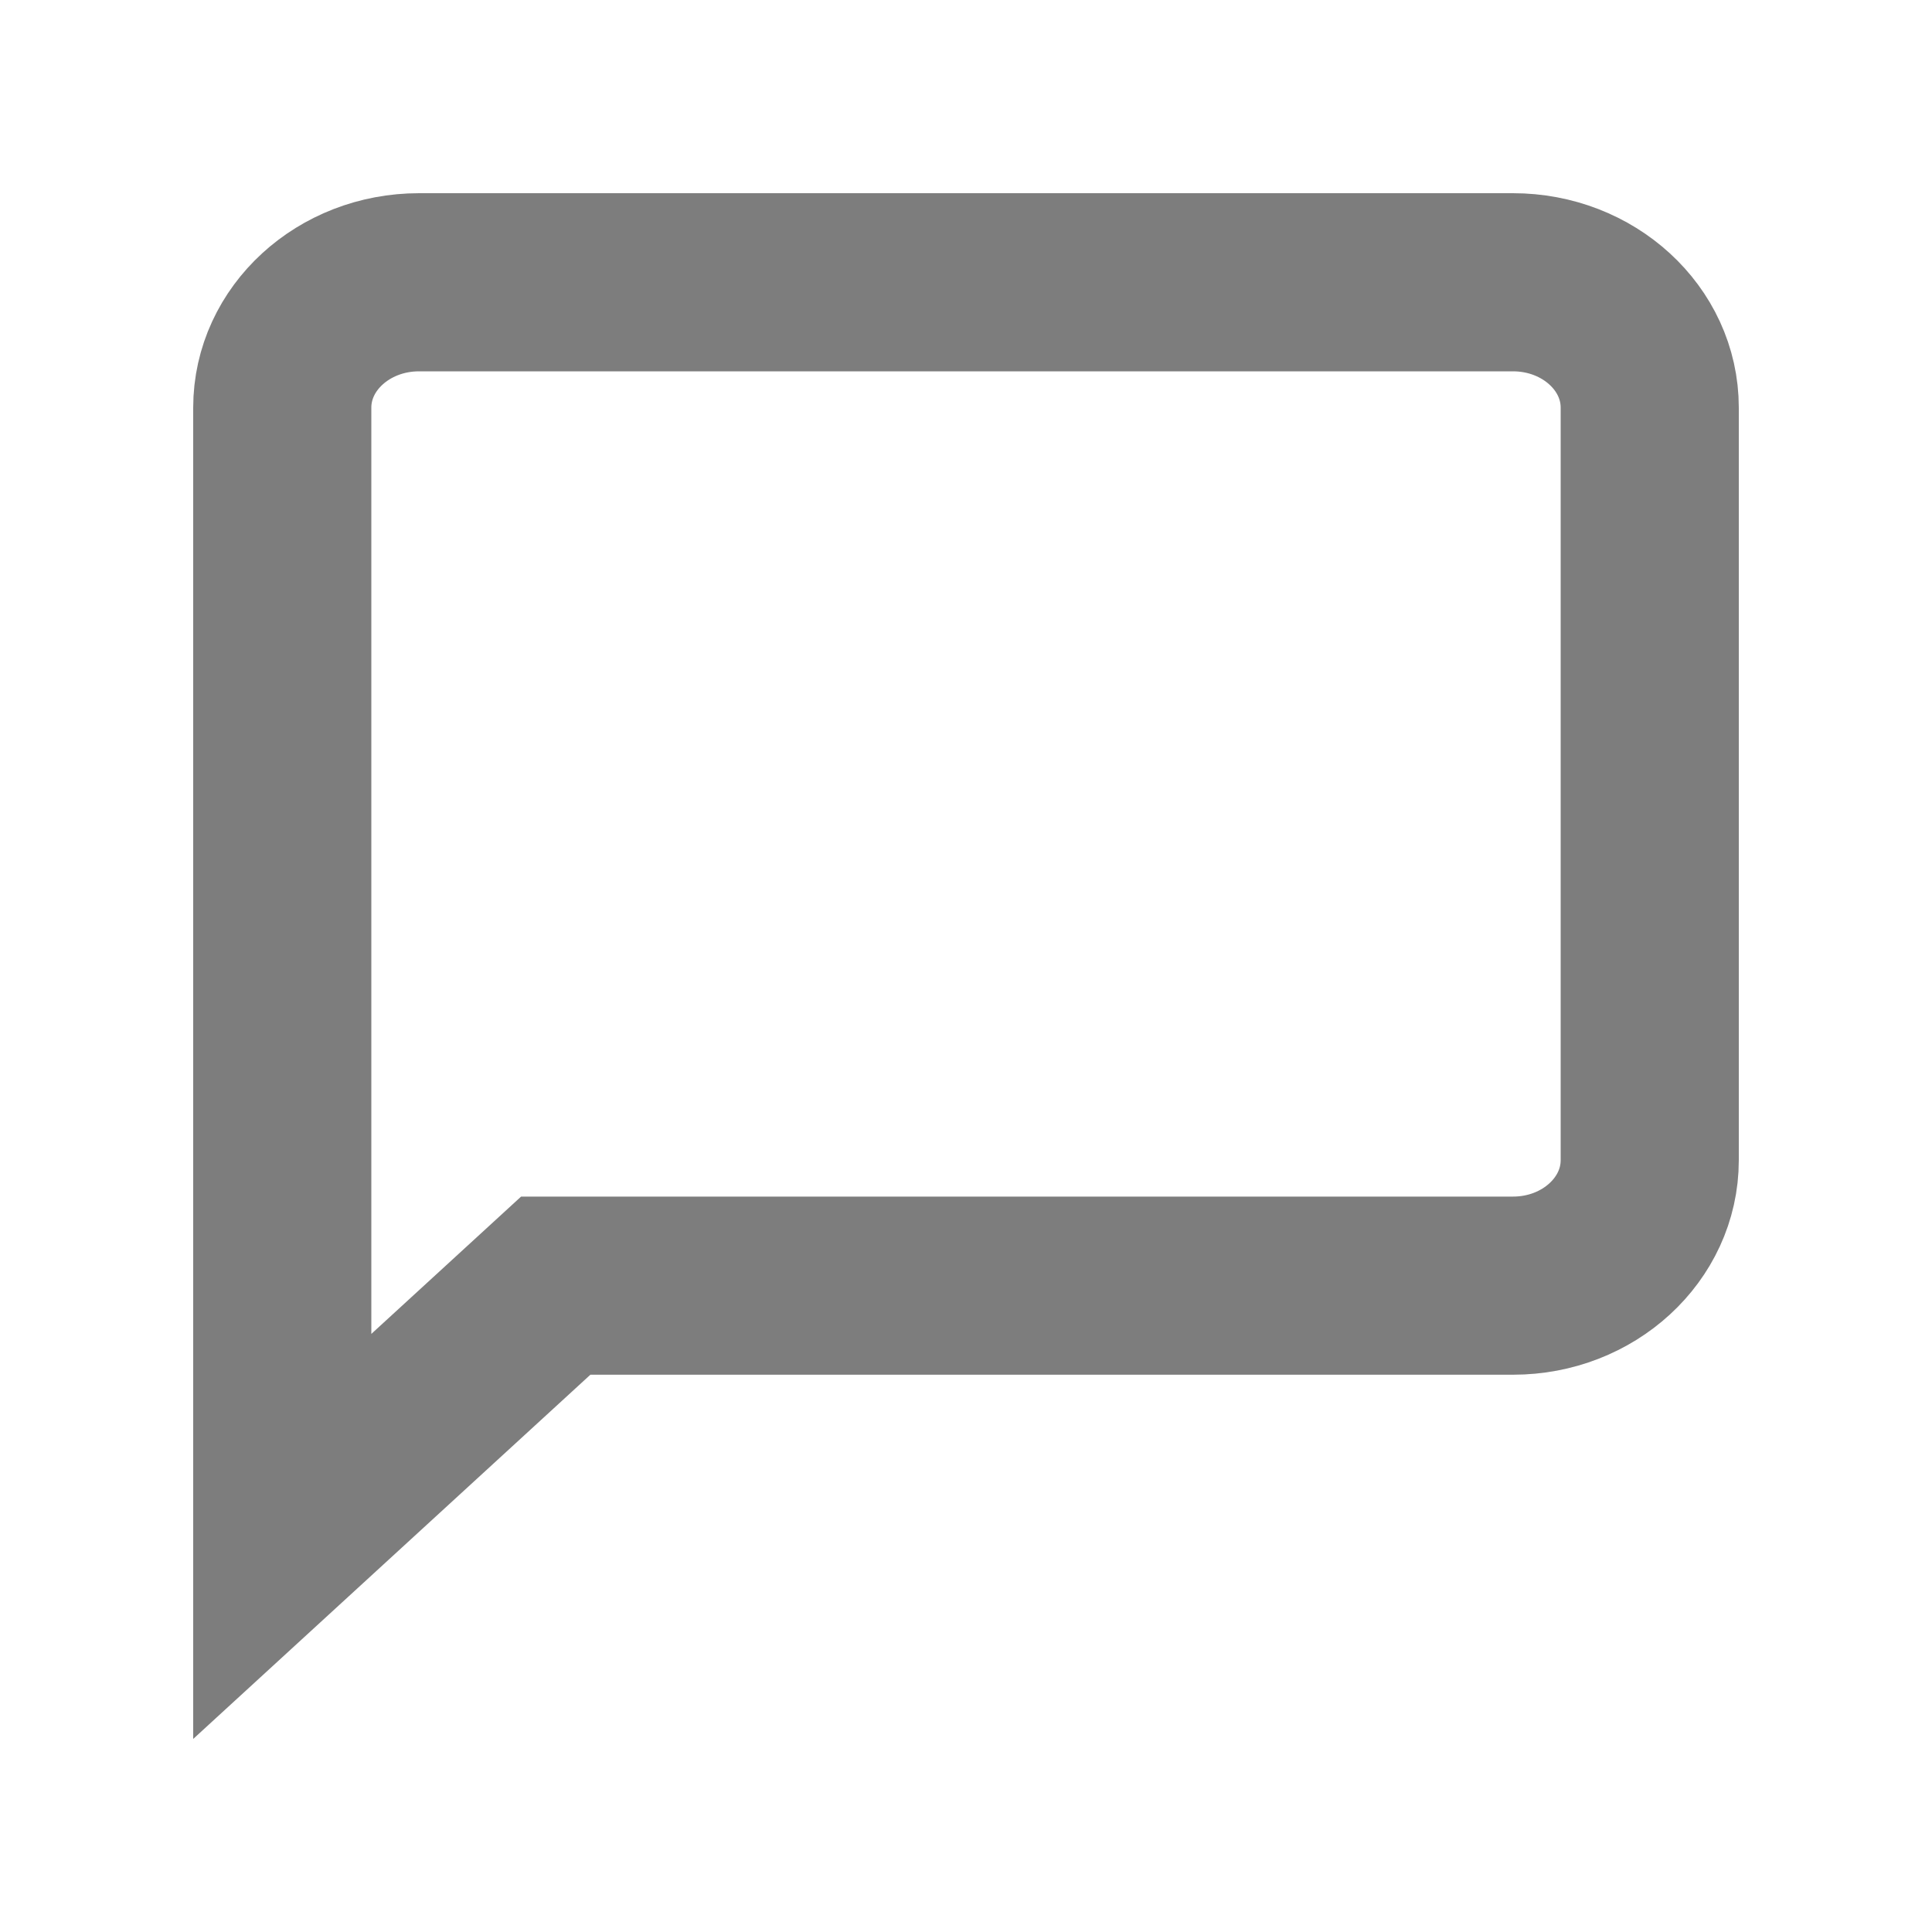
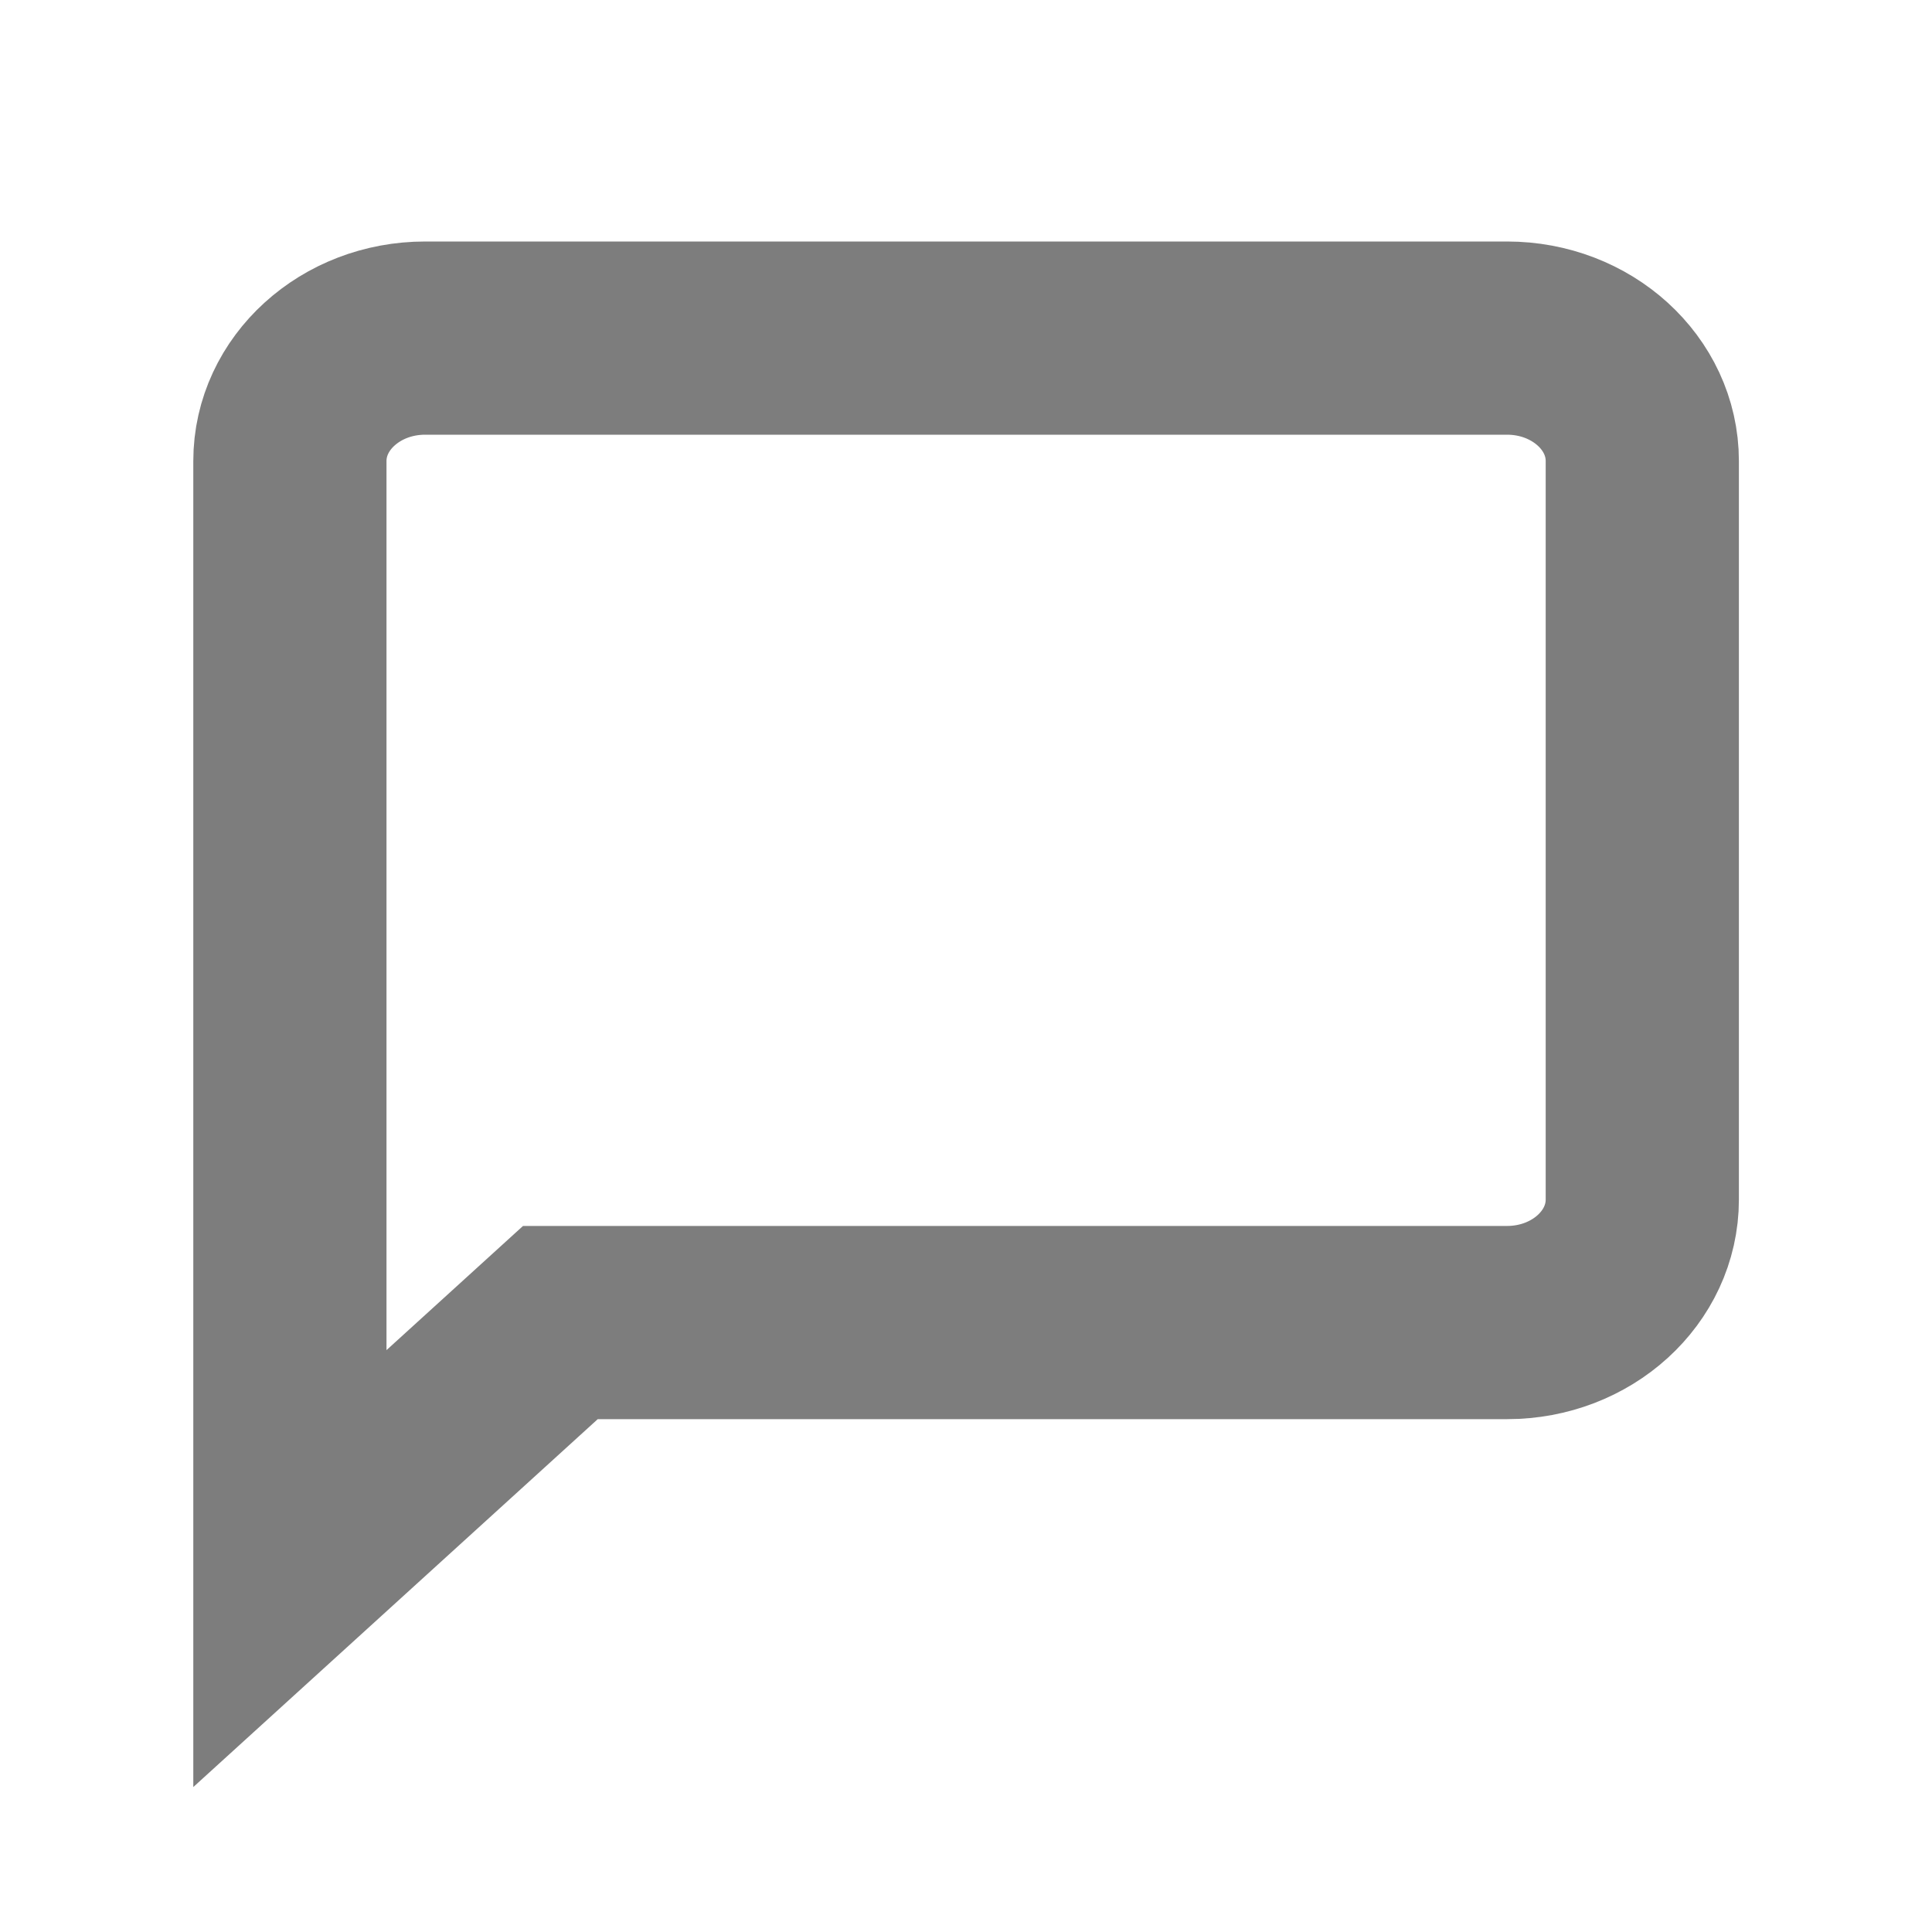
- <svg xmlns="http://www.w3.org/2000/svg" id="svg4" width="20" height="20" version="1.1">
-   <path fill="none" stroke="#000" stroke-width="1.844" d="M15.662 2.922H4.338c-.782 0-1.416.581-1.416 1.298v11.685l2.831-2.596h9.91c.781 0 1.415-.582 1.415-1.299V4.22c0-.717-.634-1.298-1.416-1.298z" opacity=".51" />
+ <svg xmlns="http://www.w3.org/2000/svg" viewBox="0 0 20 20">
+   <path fill="none" stroke="#000" stroke-width="2" d="M15.6 3.5H4.401c-.773 0-1.4.57-1.4 1.273v11.465l2.8-2.547h9.8c.773 0 1.4-.57 1.4-1.274V4.773c0-.703-.627-1.273-1.4-1.273z" opacity=".51" />
</svg>
